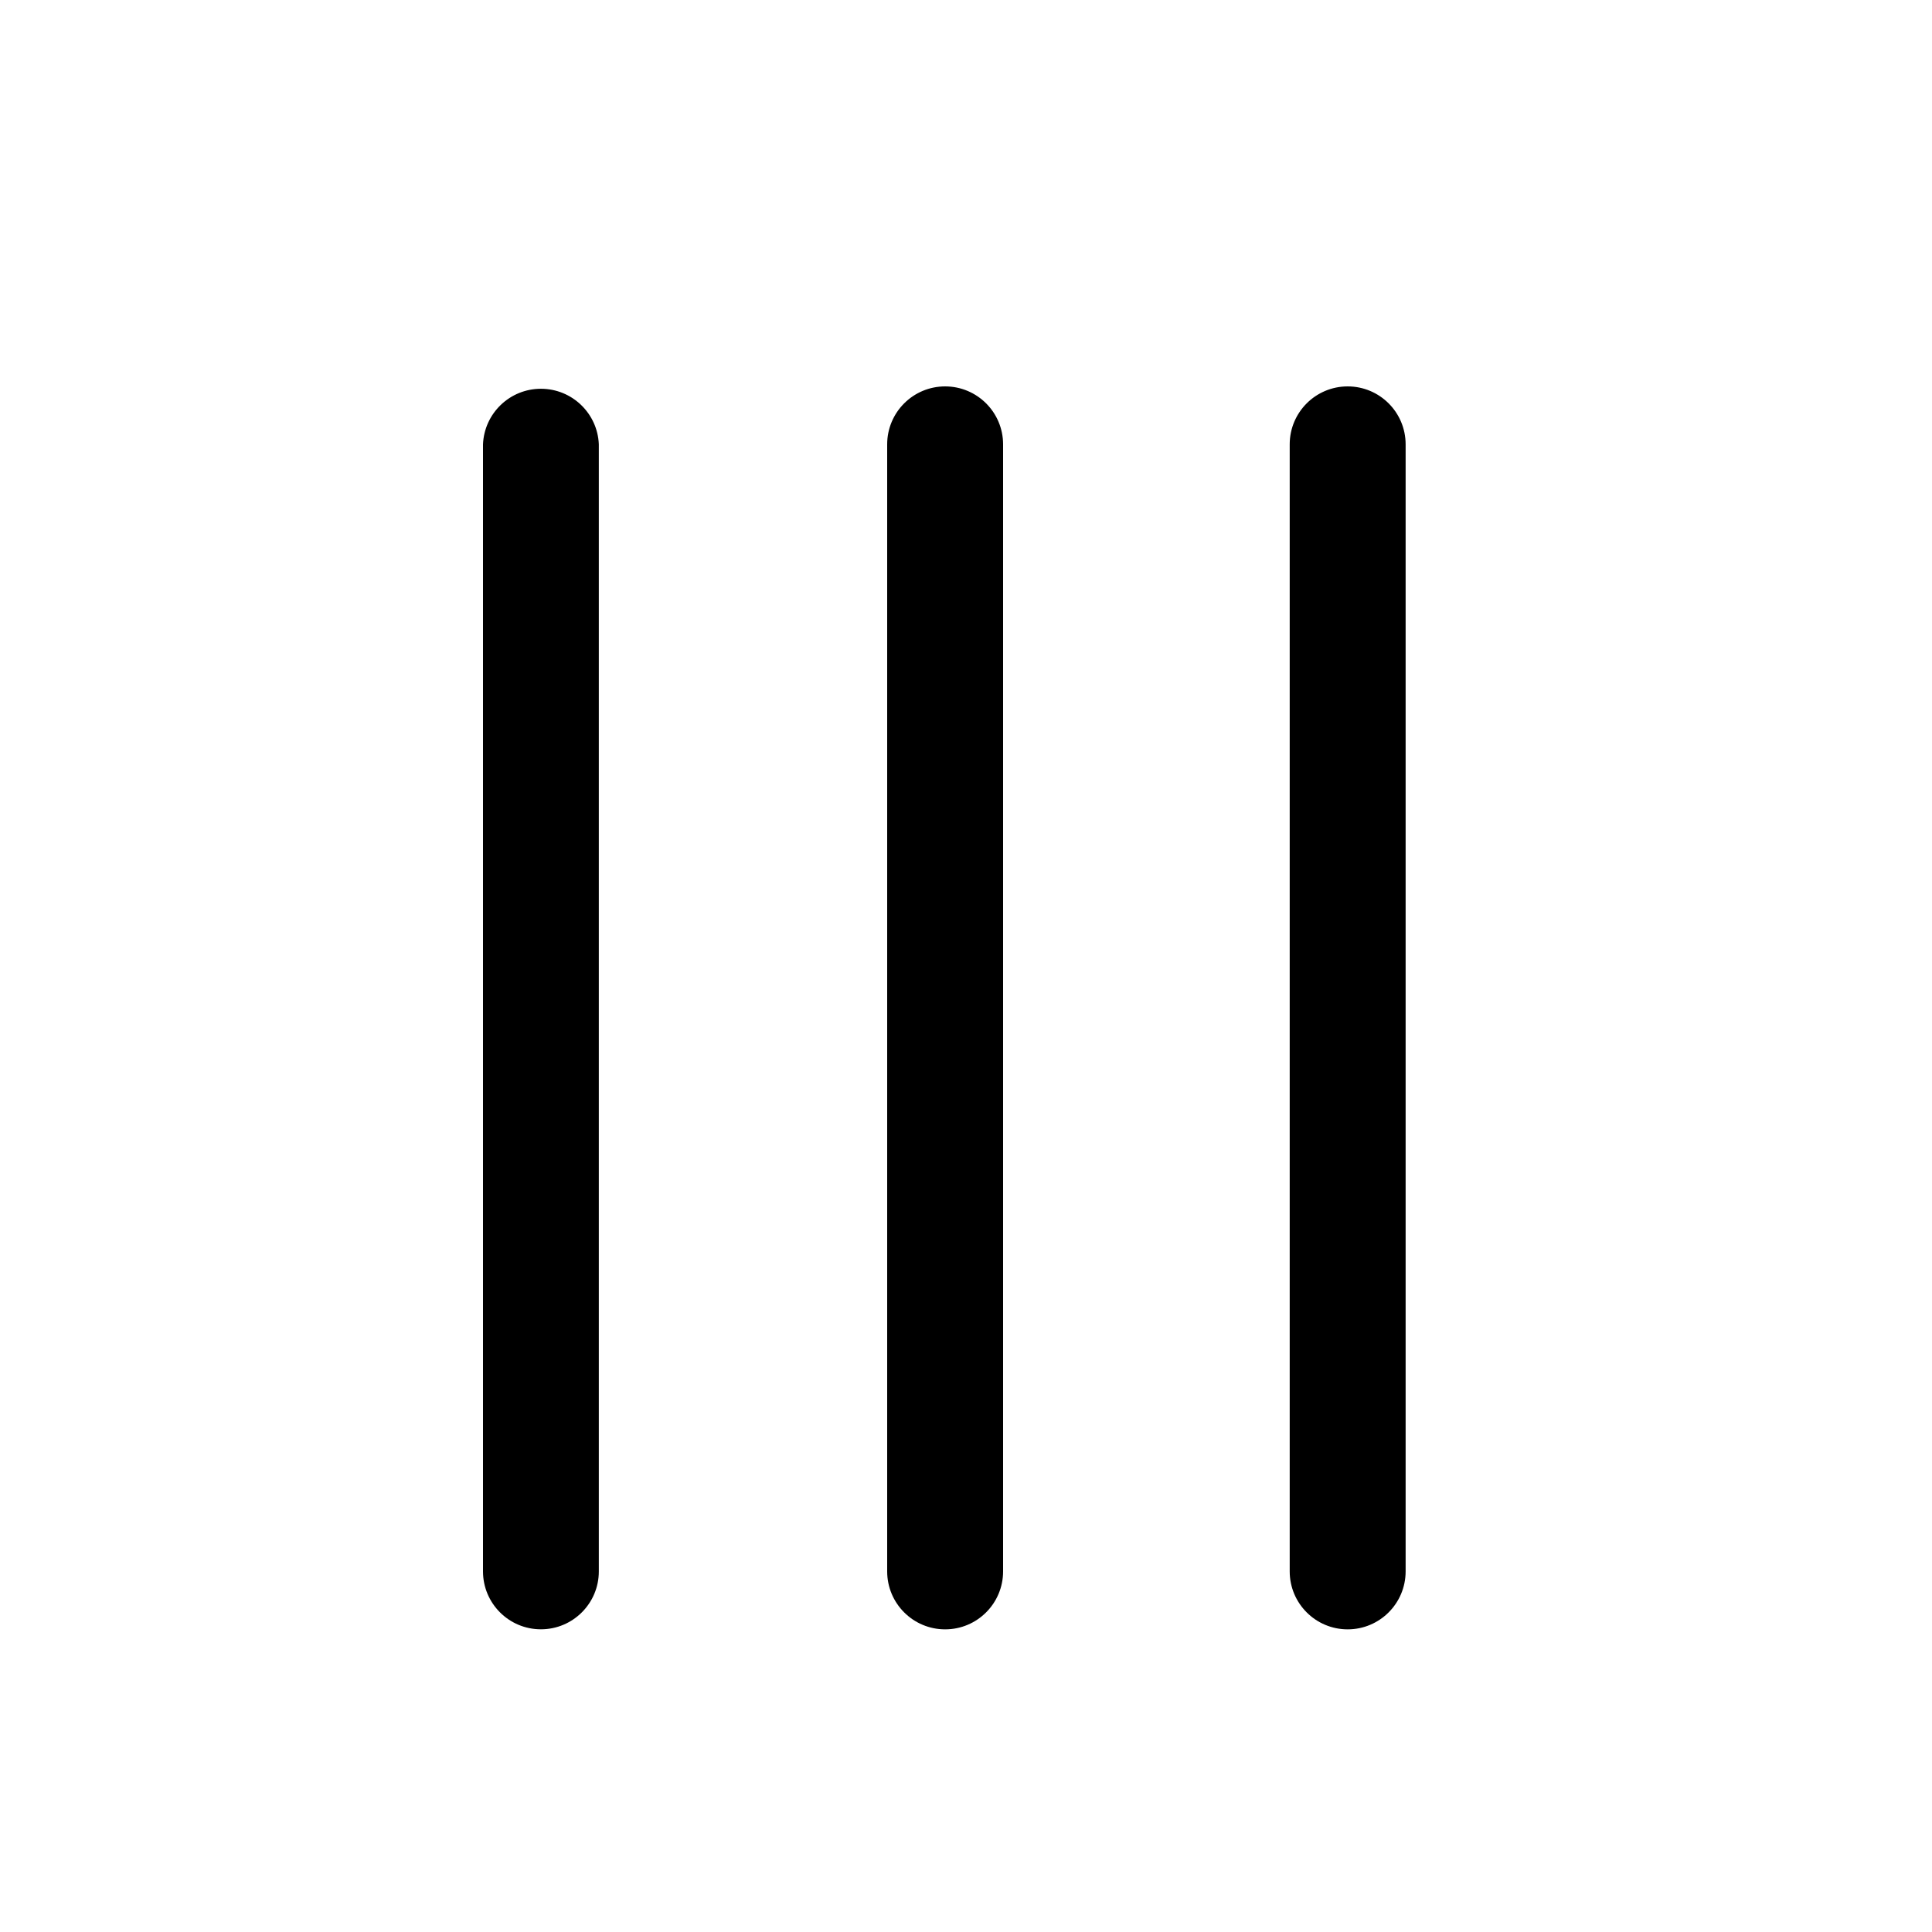
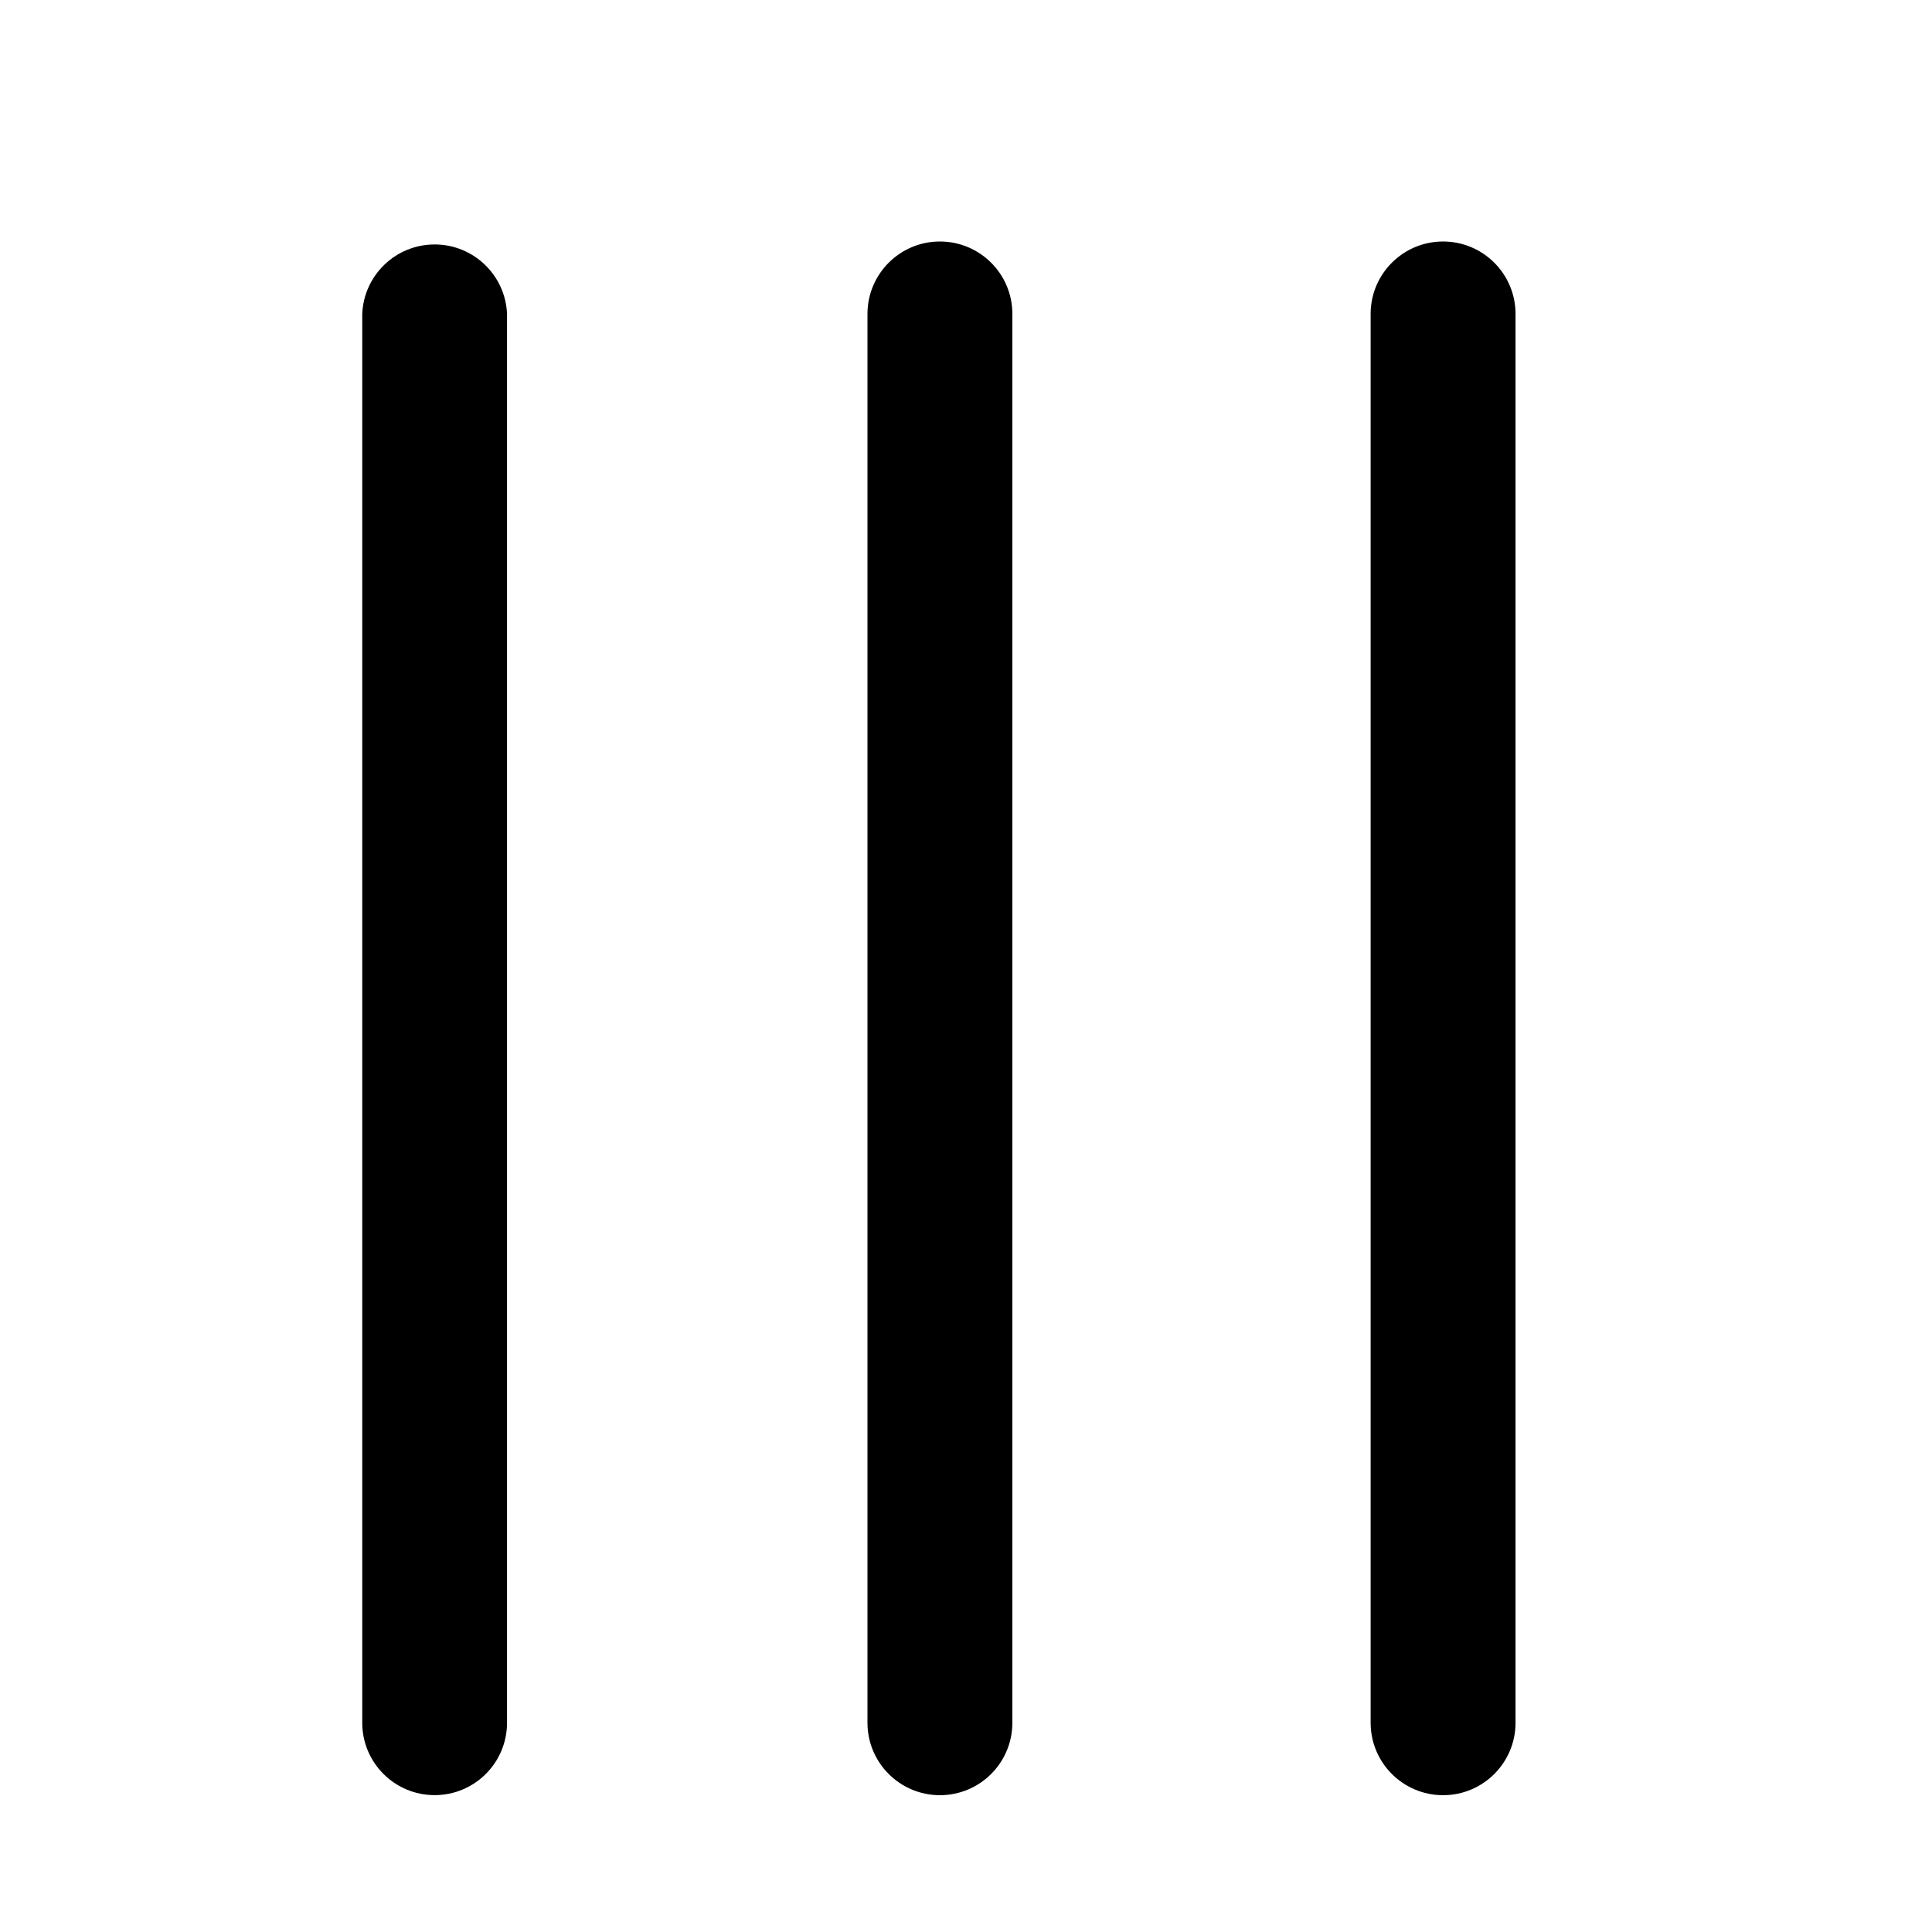
- <svg xmlns="http://www.w3.org/2000/svg" viewBox="0 0 20 20">
-   <path fill="#000" fill-rule="evenodd" d="M5 16.267V4.6a.6.6 0 0 1 1.199 0v11.667a.599.599 0 1 1-1.199 0m4.184 0V4.6a.6.6 0 0 1 1.2 0v11.667a.6.6 0 1 1-1.2 0m4.167 0V4.6a.6.6 0 0 1 1.2 0v11.667a.6.6 0 1 1-1.2 0" />
+ <svg xmlns="http://www.w3.org/2000/svg" viewBox="0 0 16 16">
+   <path fill="#000" fill-rule="evenodd" d="M3 14.267V2.6a.6.6 0 0 1 1.199 0v11.667a.599.599 0 1 1-1.199 0m4.184 0V2.6a.6.6 0 0 1 1.2 0v11.667a.6.6 0 1 1-1.2 0m4.167 0V2.6a.6.6 0 0 1 1.2 0v11.667a.6.6 0 1 1-1.2 0" />
</svg>
